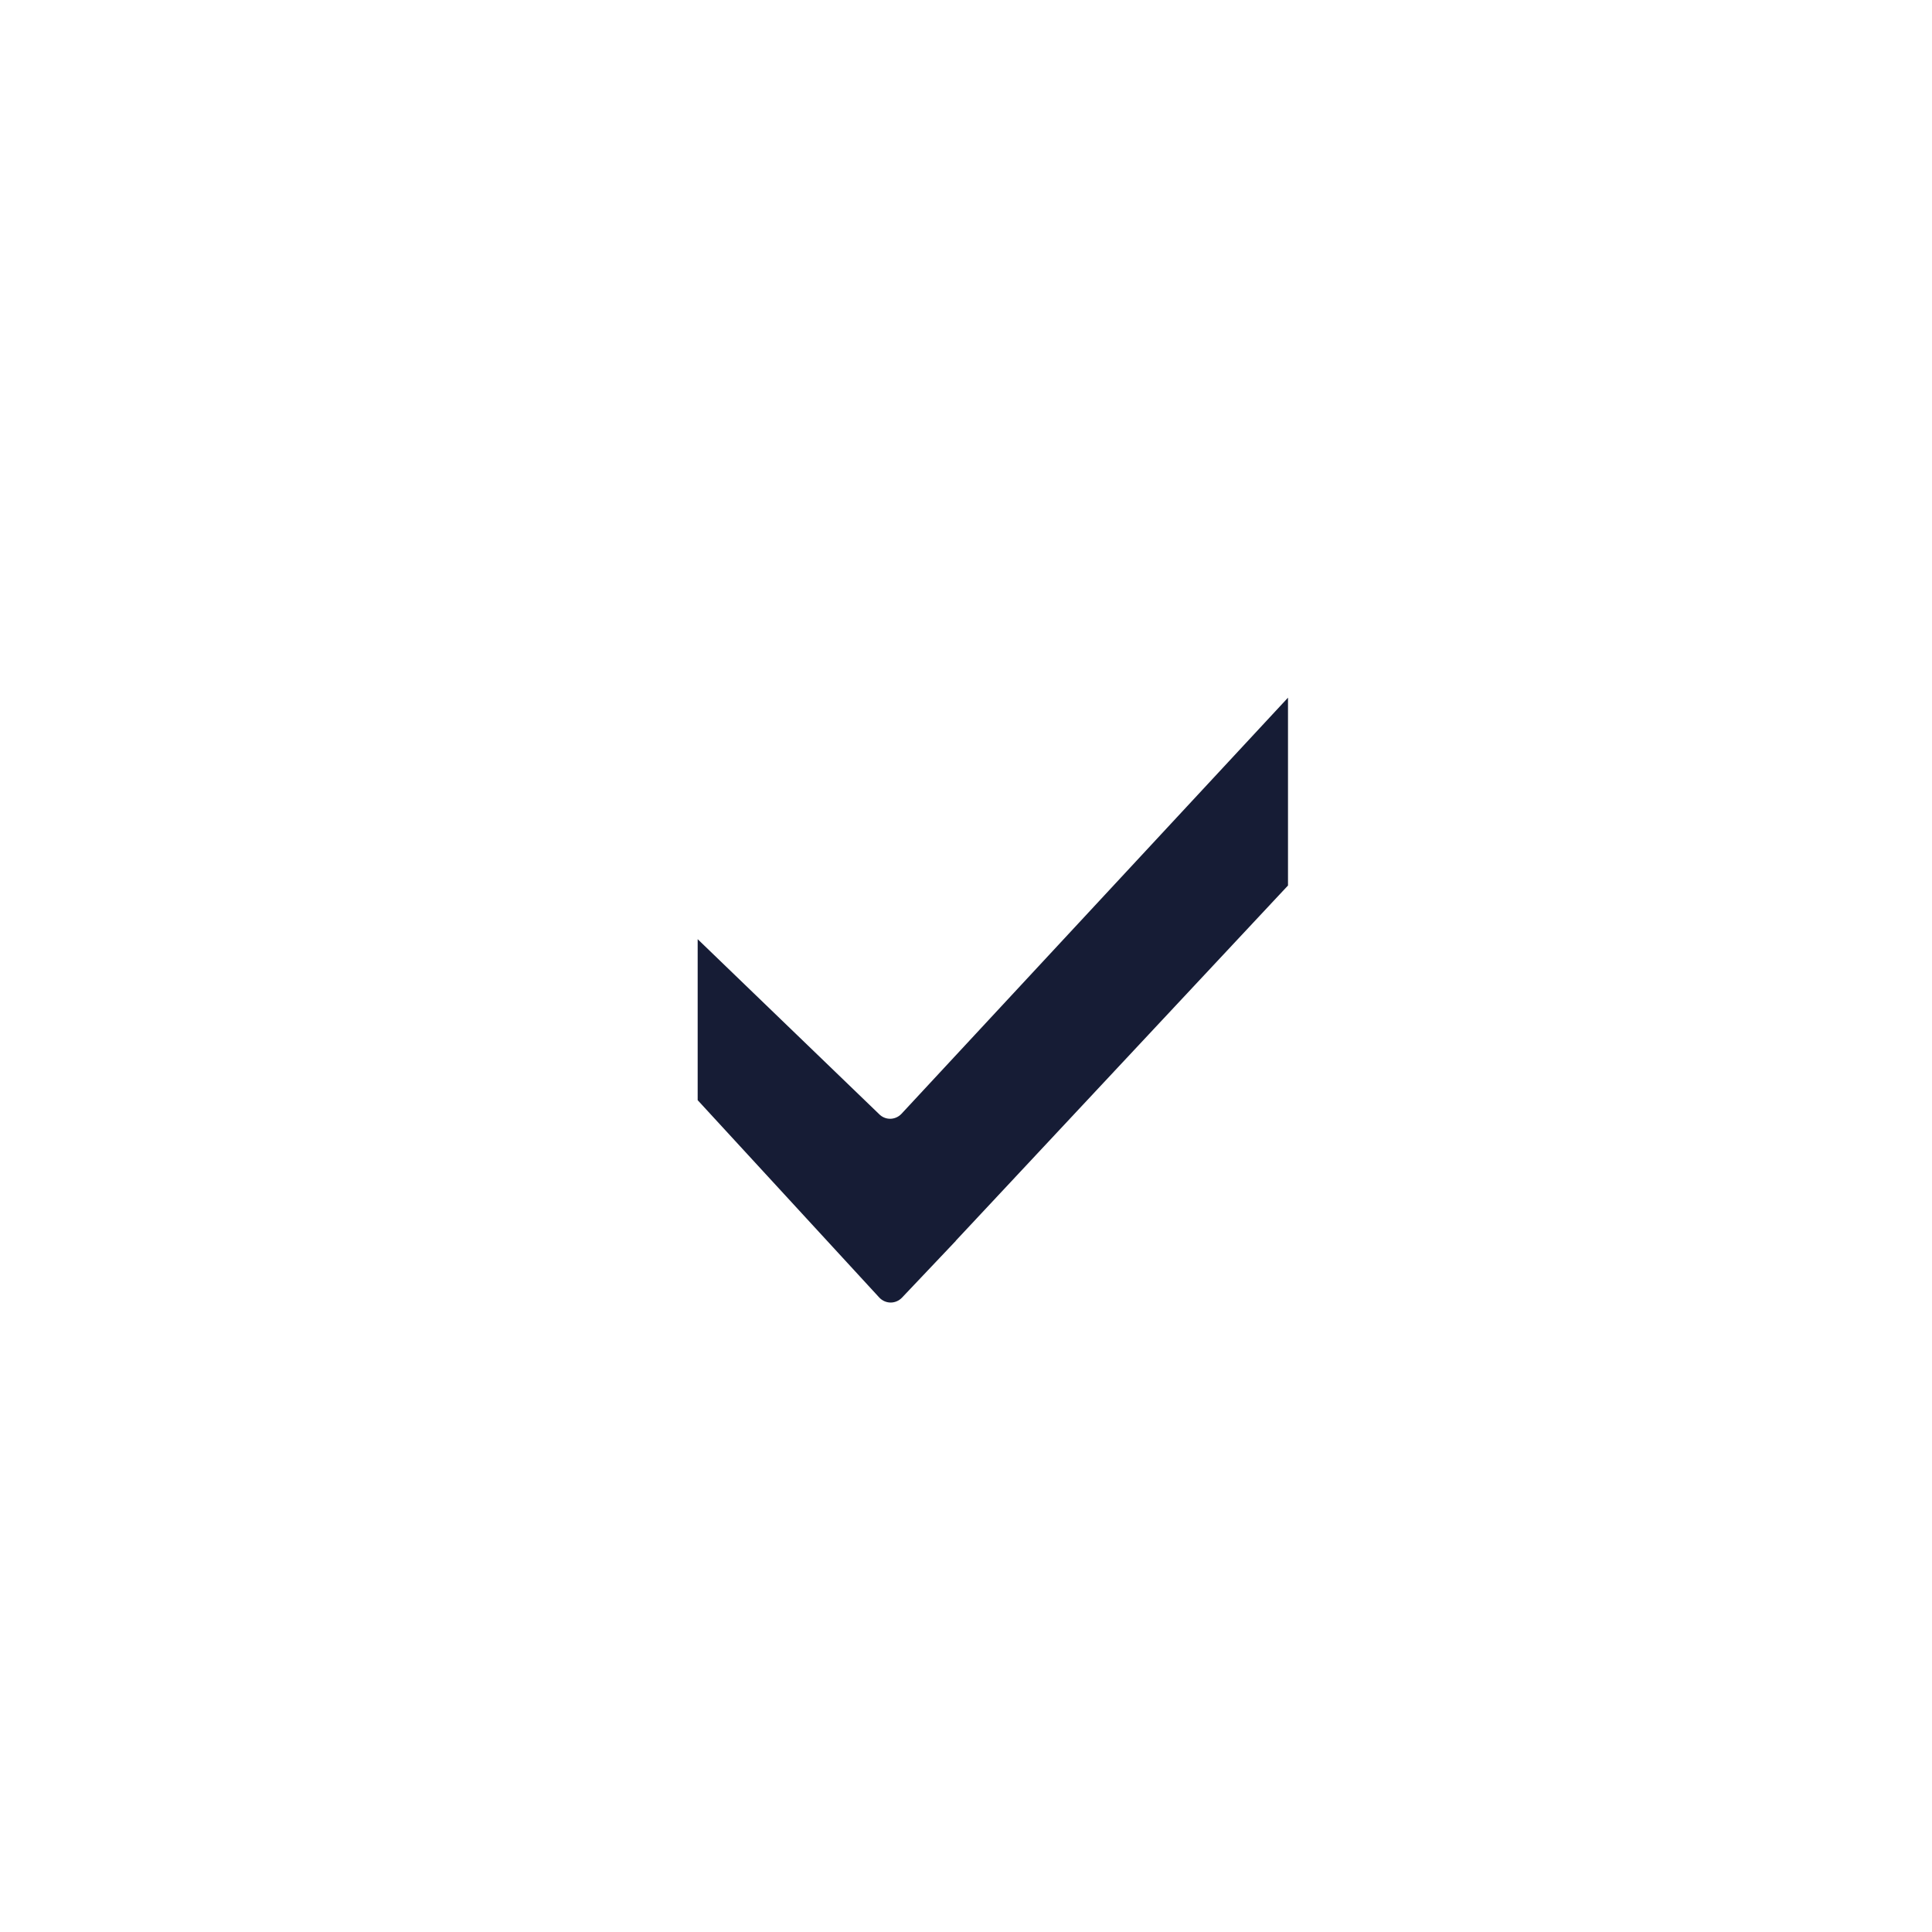
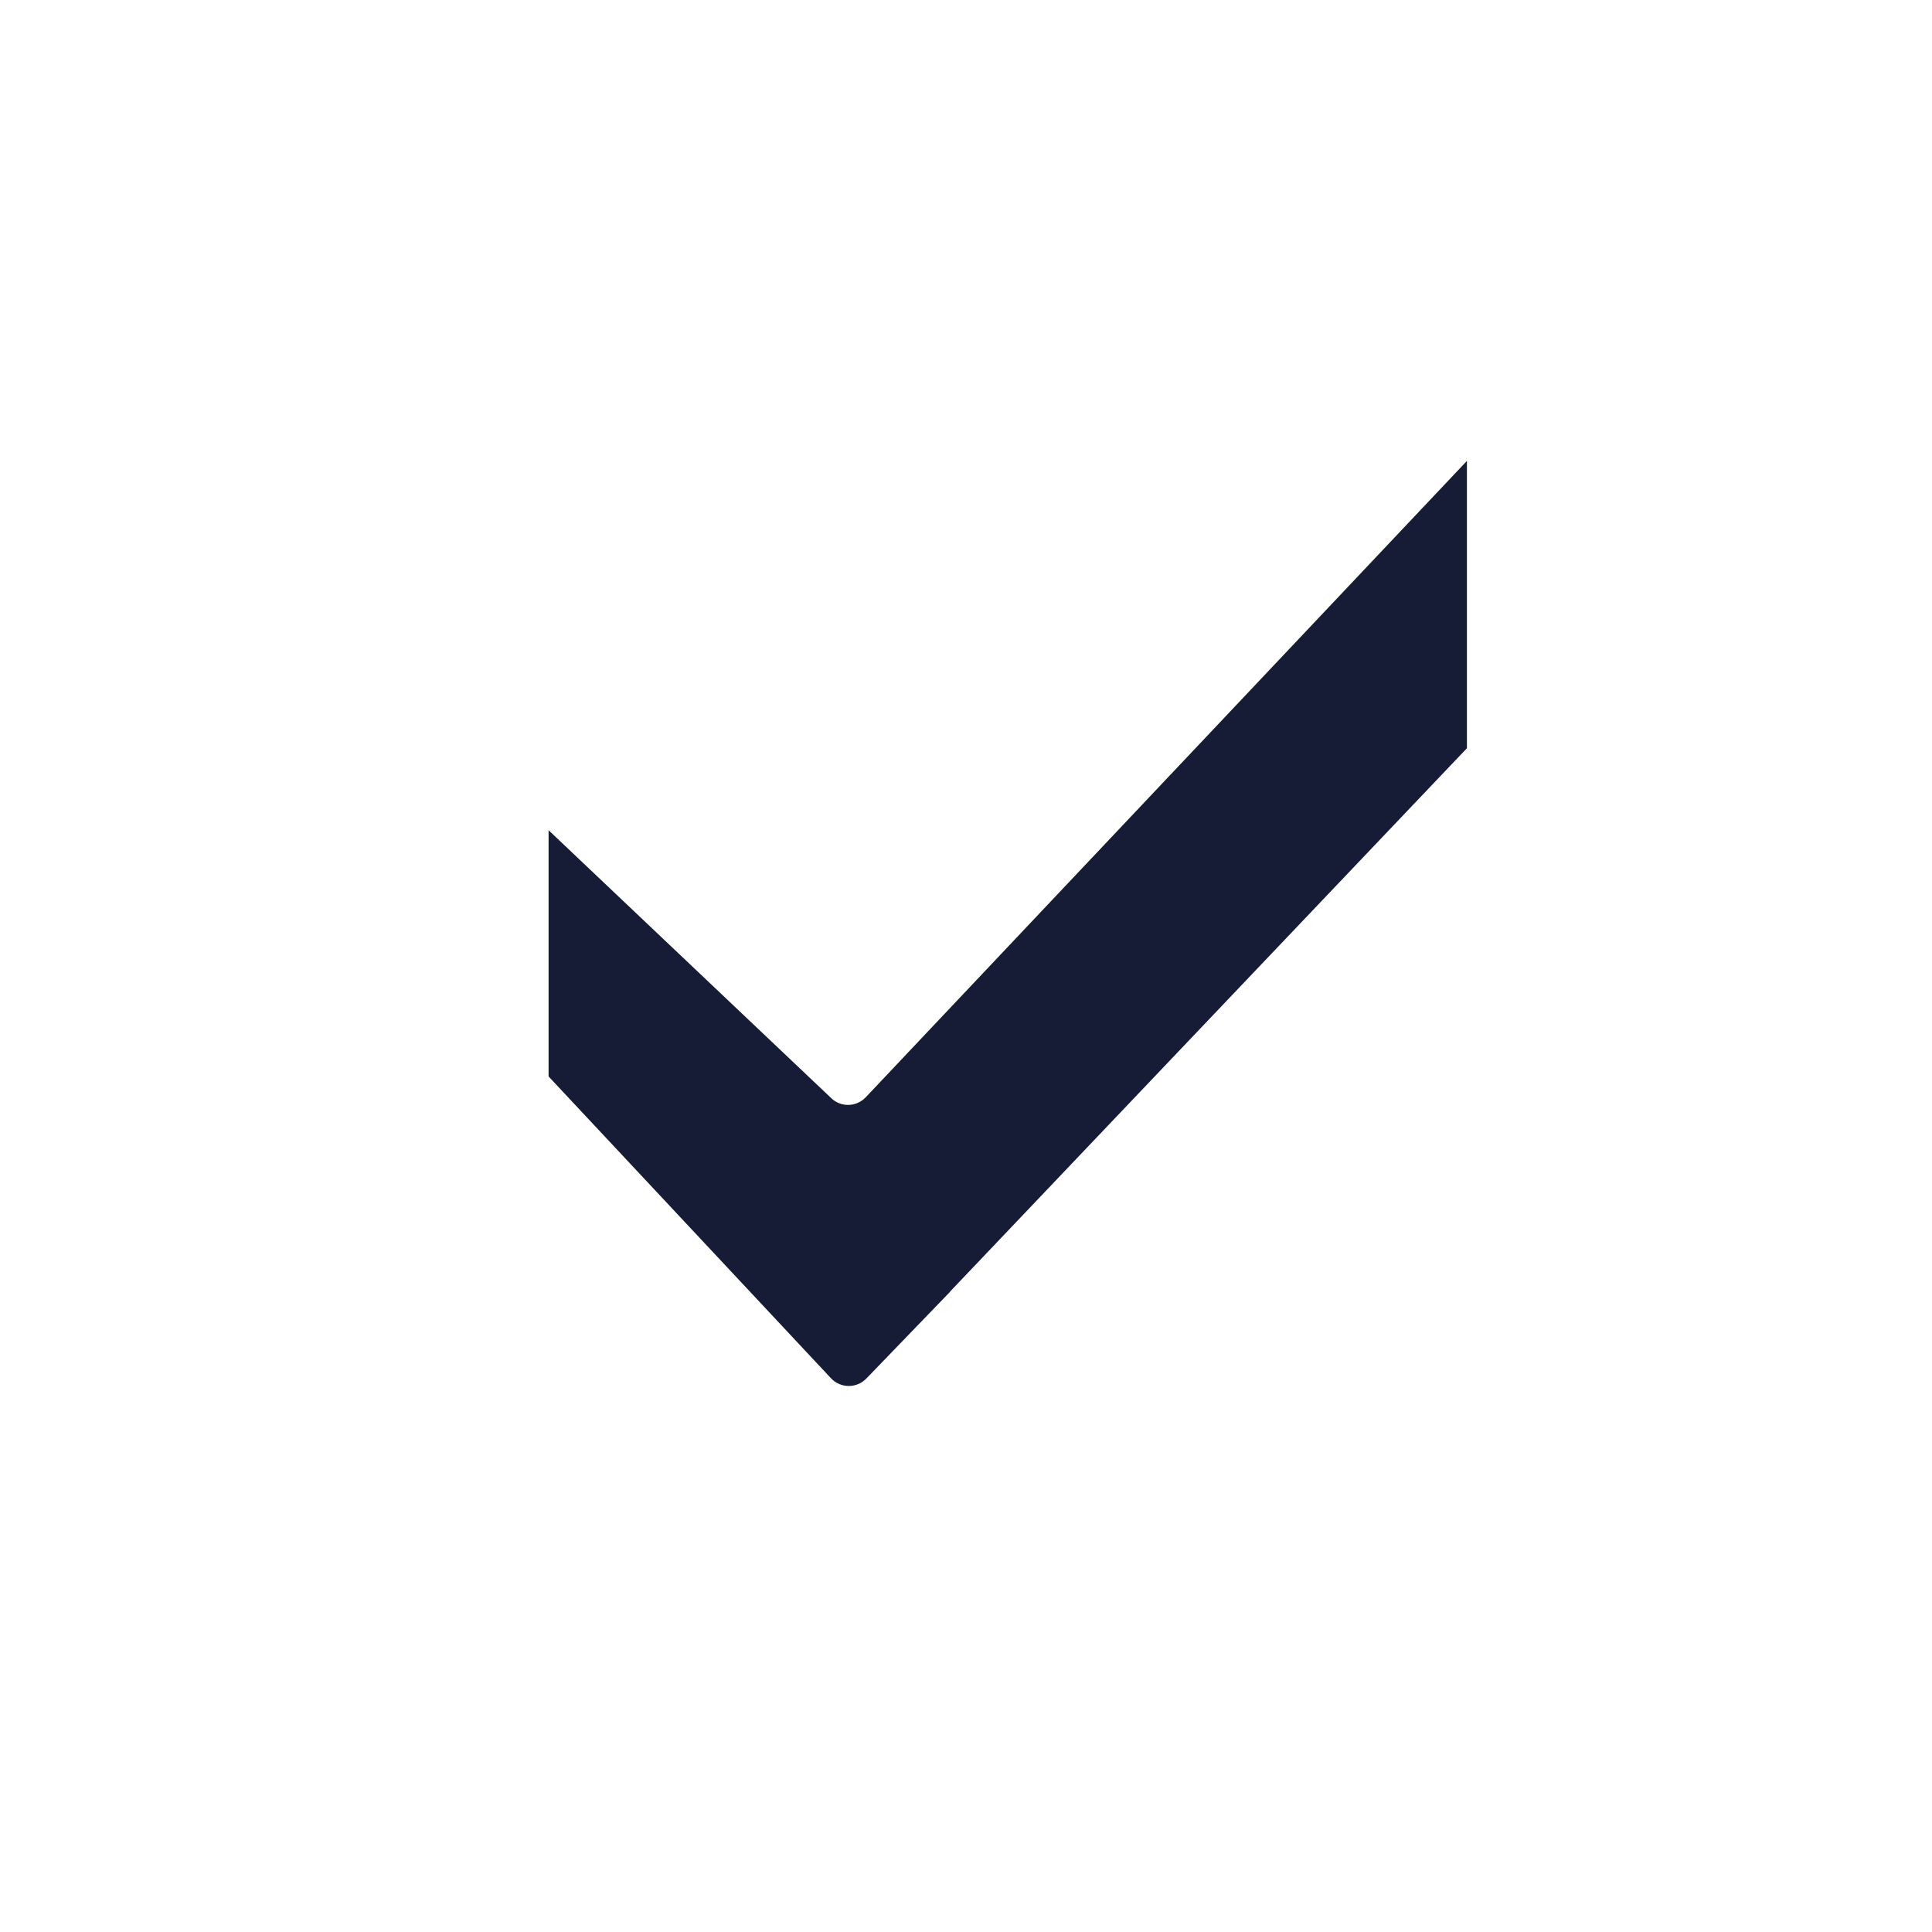
- <svg xmlns="http://www.w3.org/2000/svg" width="36" height="36" viewBox="0 0 36 36" fill="none">
-   <path d="M16.387 24.181L13 20.5V20V19C13 19.041 13 18.959 13 19C13 18.785 13 18.5 13 18.5V17.5L16.377 20.756C16.493 20.878 16.682 20.876 16.797 20.755L24 13V15.073V16C24 16.5 24 16.5 24 16.5L17.808 23.121L17.81 23.122L16.807 24.18C16.691 24.301 16.503 24.301 16.387 24.181Z" fill="#161C35" />
+ <svg xmlns="http://www.w3.org/2000/svg" width="18" height="18" viewBox="0 0 18 18" fill="none">
+   <path d="M7.745 12.844L5.111 10.029V9.647V8.882C5.111 8.914 5.111 8.851 5.111 8.882C5.111 8.718 5.111 8.5 5.111 8.5V7.735L7.738 10.225C7.828 10.318 7.975 10.317 8.065 10.224L13.667 4.294V5.879V6.588C13.667 6.971 13.667 6.971 13.667 6.971L8.851 12.034L8.852 12.035L8.072 12.843C7.982 12.936 7.835 12.936 7.745 12.844Z" fill="#161C35" />
</svg>
